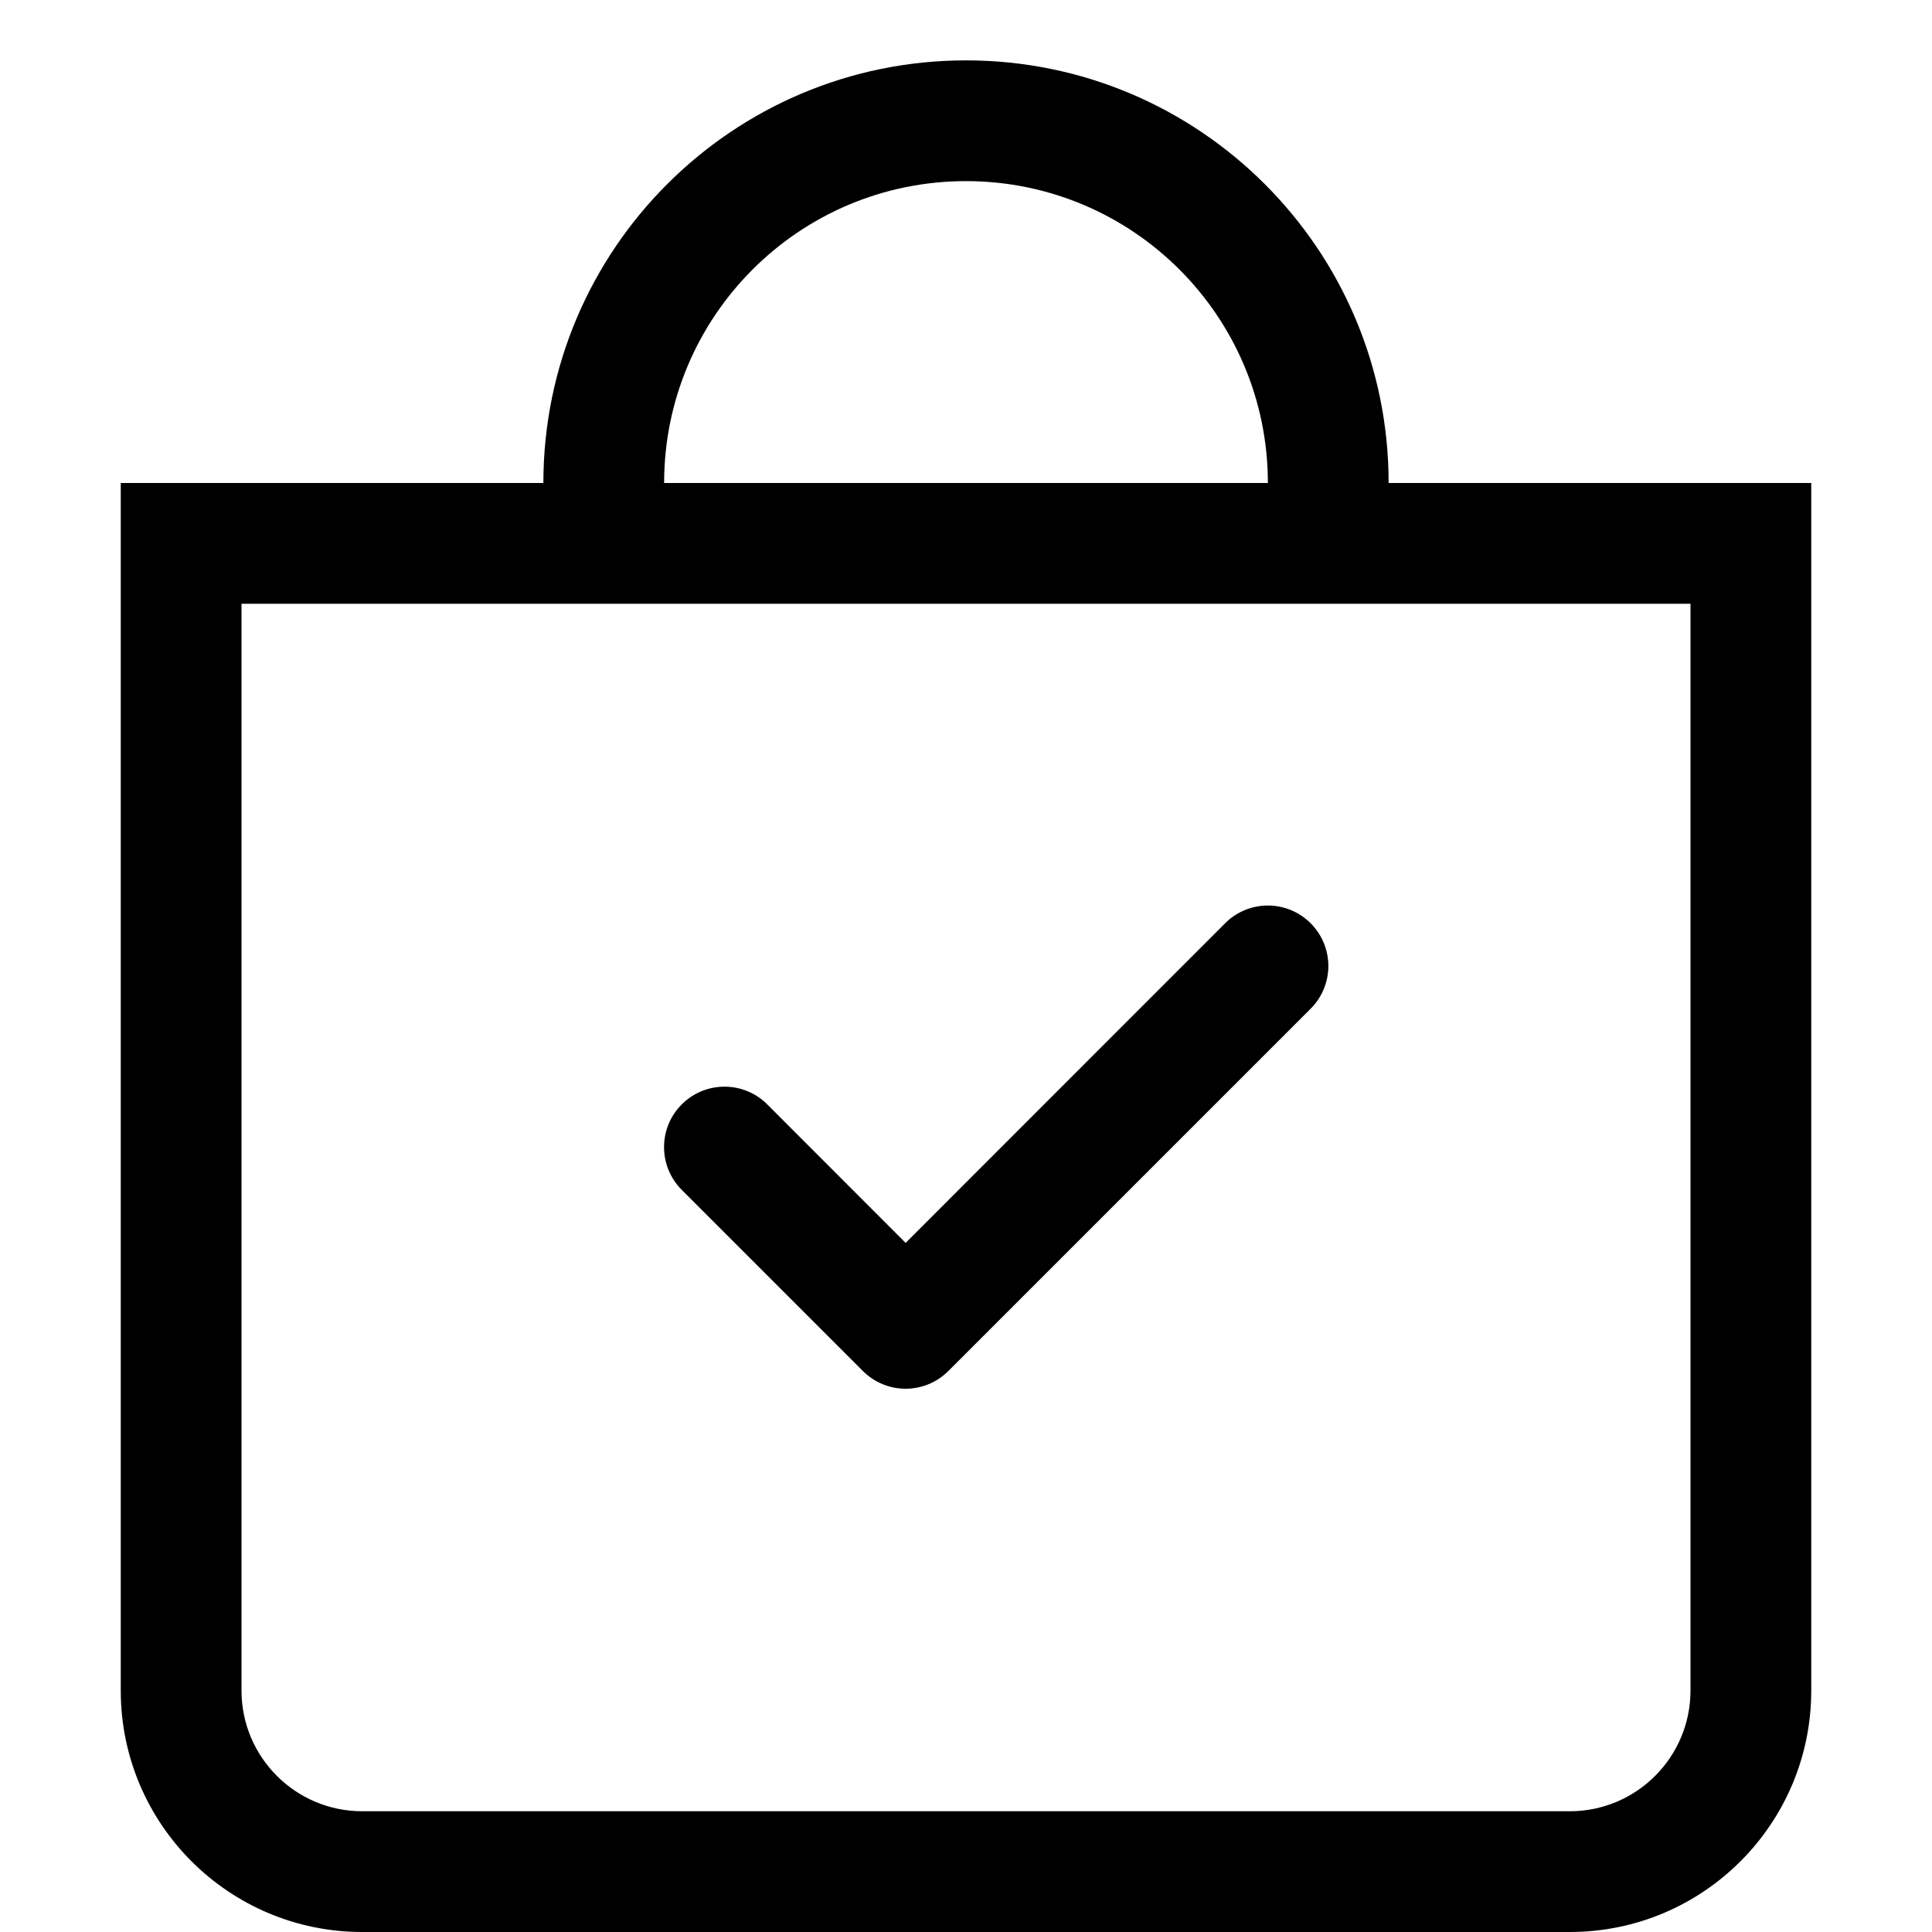
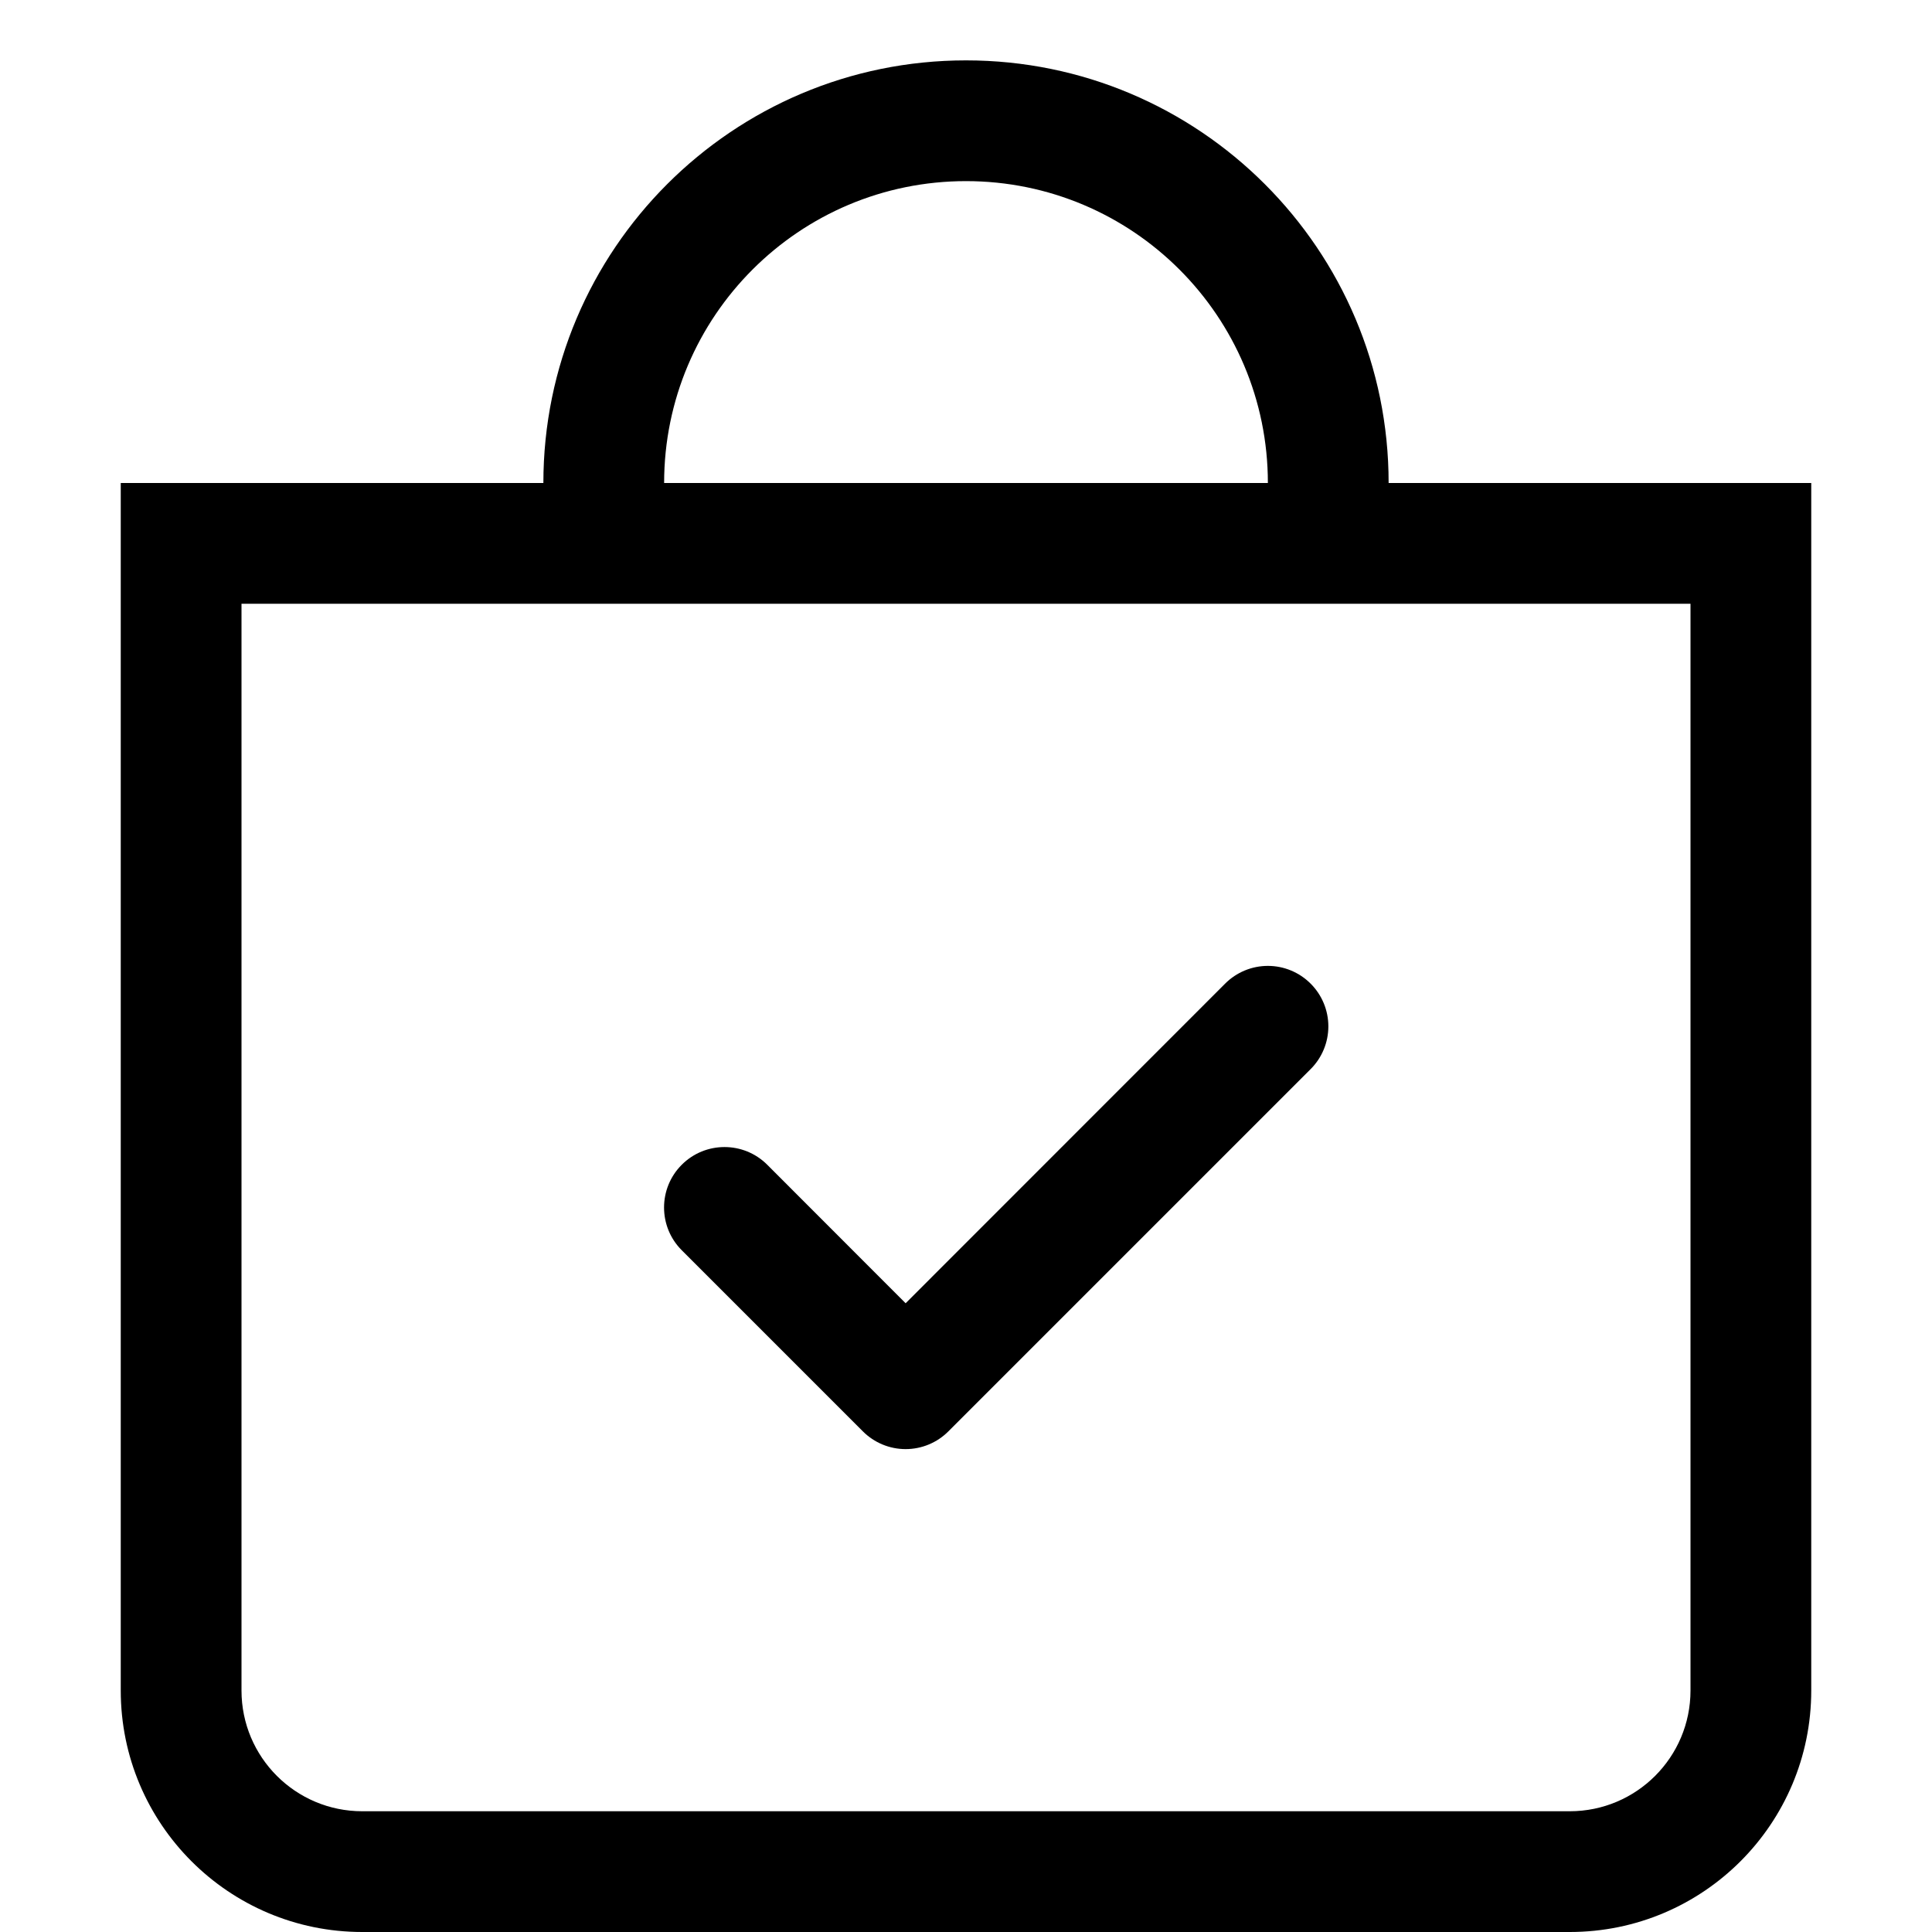
<svg xmlns="http://www.w3.org/2000/svg" width="1em" height="1em" viewBox="0 0 16 16" class="bi bi-bag-check" fill="currentColor">
  <path fill-rule="evenodd" d="M14 5H2v9a1 1 0 0 0 1 1h10a1 1 0 0 0 1-1V5zM1 4v10a2 2 0 0 0 2 2h10a2 2 0 0 0 2-2V4H1z" />
  <path d="M8 1.5A2.5 2.5 0 0 0 5.5 4h-1a3.5 3.5 0 1 1 7 0h-1A2.5 2.5 0 0 0 8 1.5z" />
-   <path fill-rule="evenodd" d="M10.854 7.646a.5.5 0 0 1 0 .708l-3 3a.5.5 0 0 1-.708 0l-1.5-1.5a.5.5 0 1 1 .708-.708L7.5 10.293l2.646-2.647a.5.5 0 0 1 .708 0z" />
+   <path fill-rule="evenodd" d="M10.854 8.146a.5.5 0 0 1 0 .708l-3 3a.5.5 0 0 1-.708 0l-1.5-1.5a.5.5 0 0 1 .708-.708L7.5 10.793l2.646-2.647a.5.5 0 0 1 .708 0z" />
</svg>
